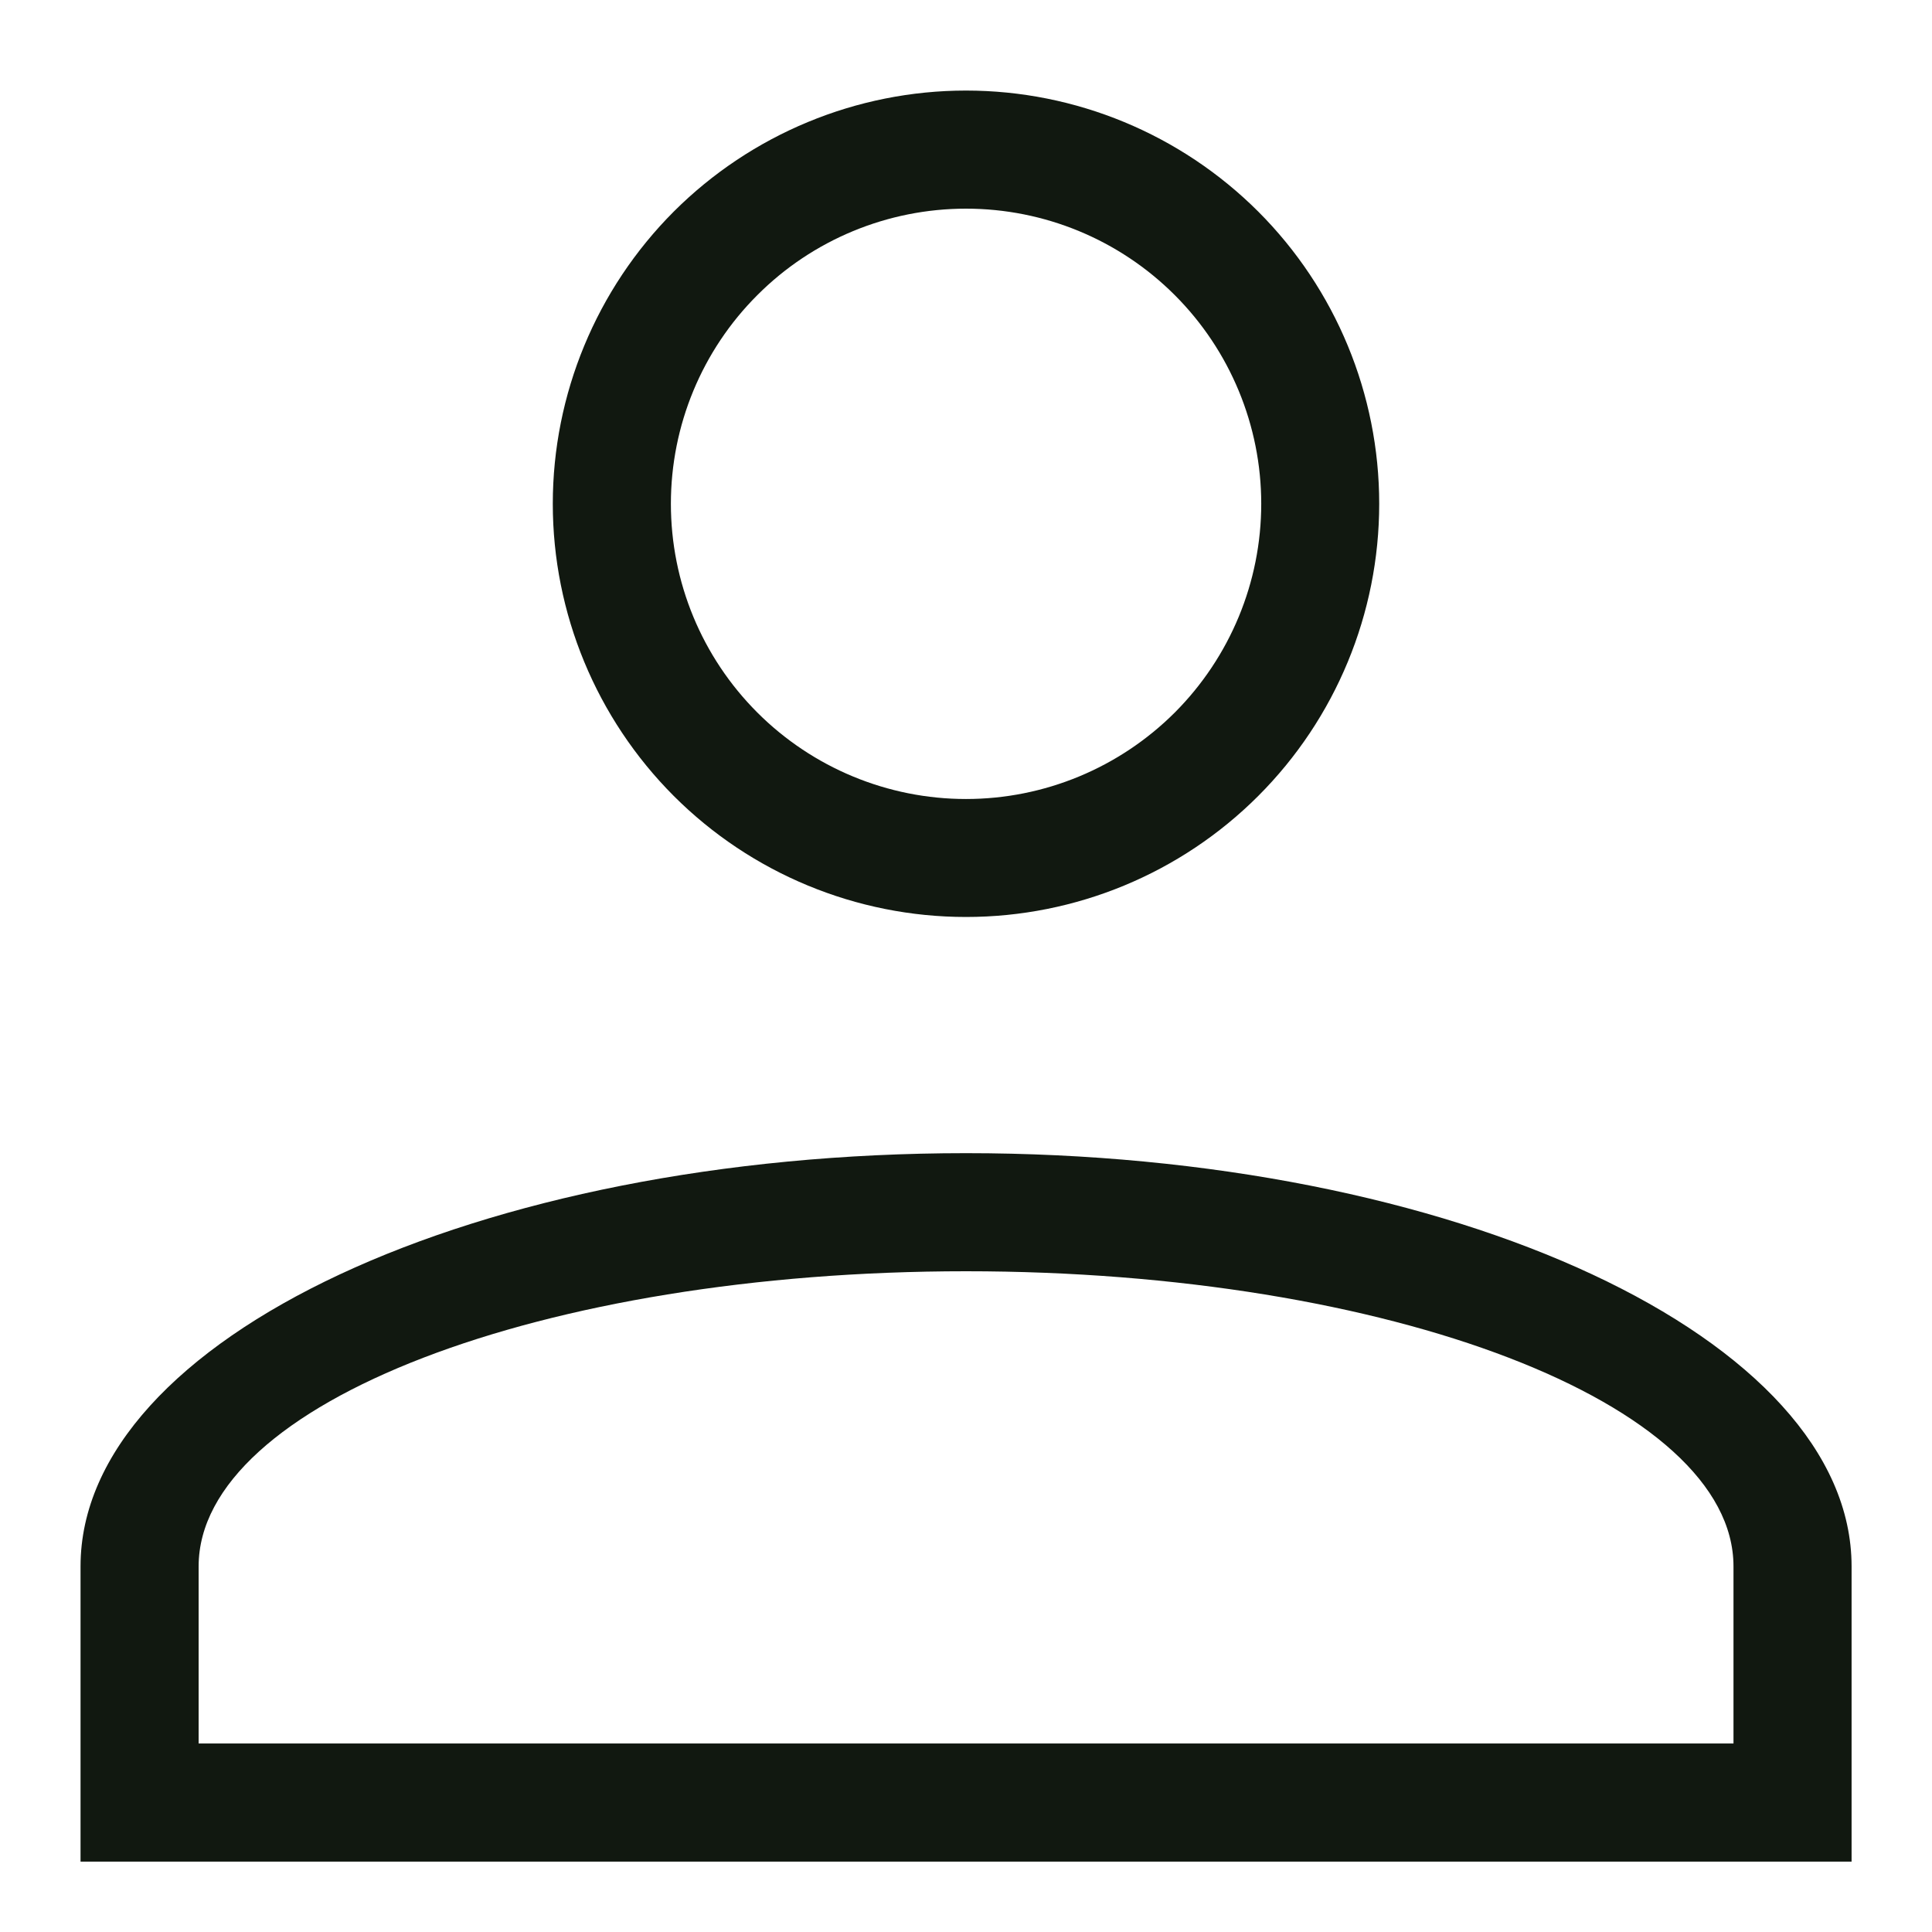
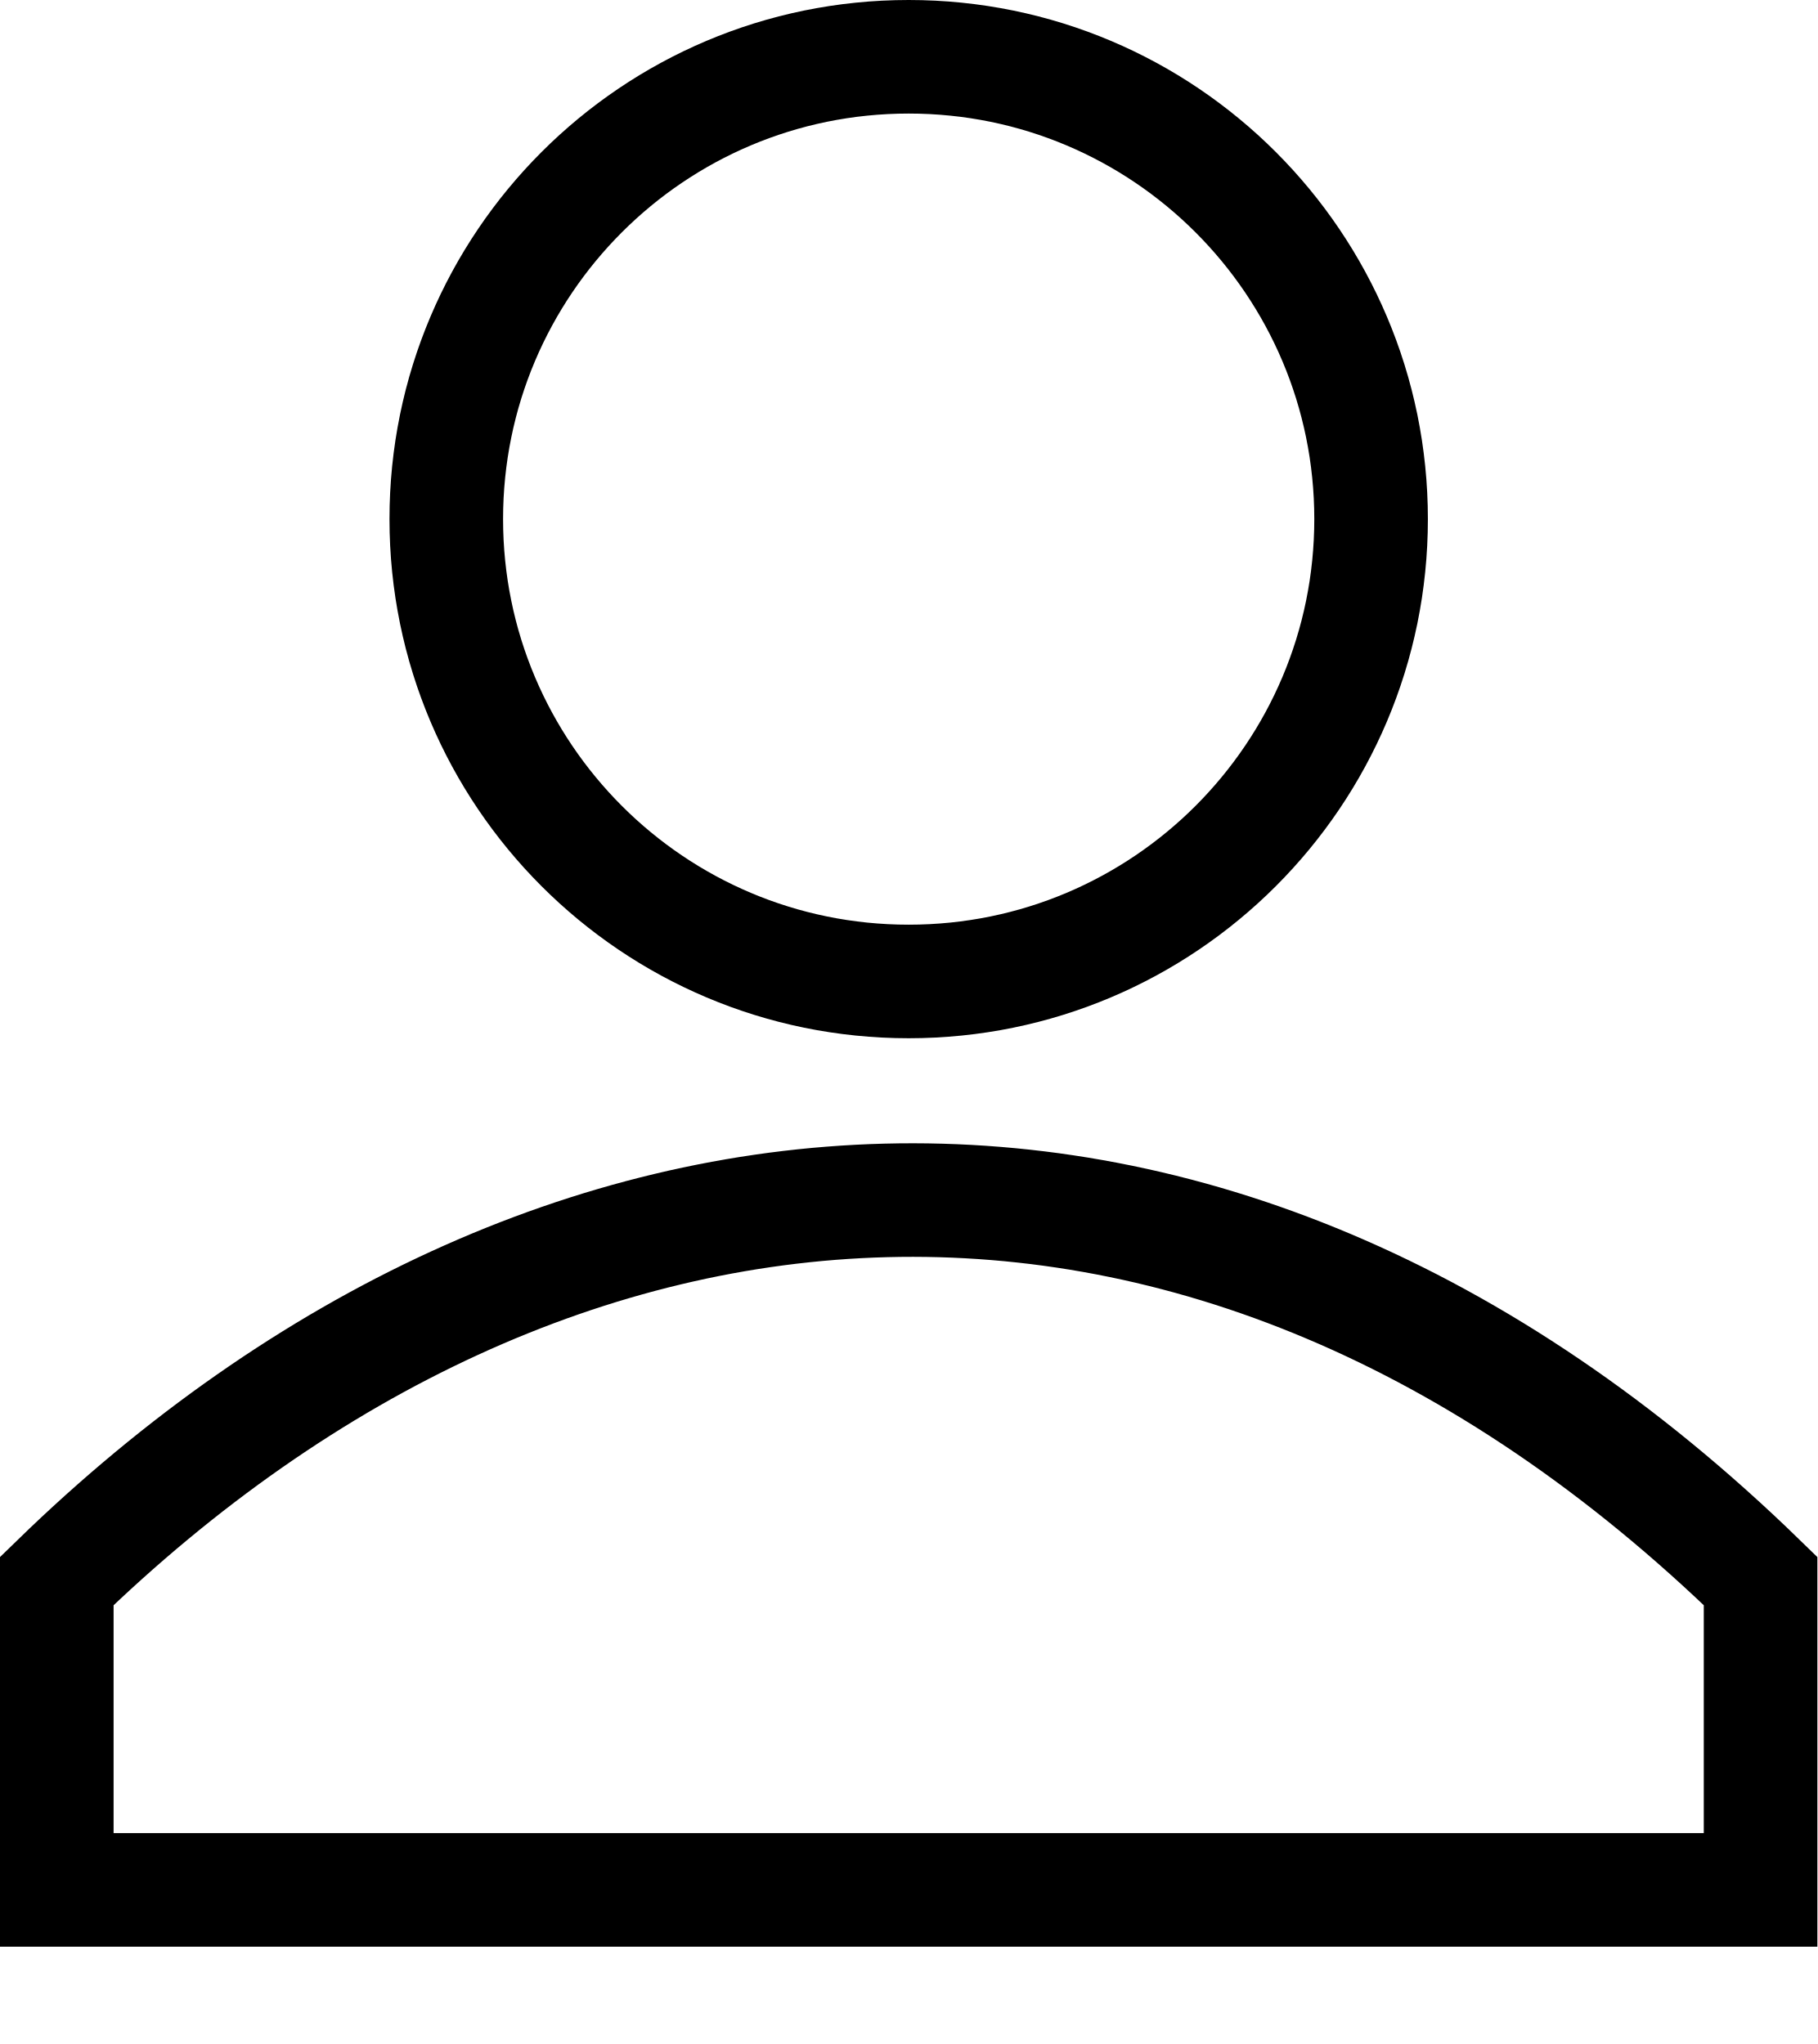
- <svg xmlns="http://www.w3.org/2000/svg" width="16" height="16" viewBox="0 0 16 16" fill="none">
-   <path d="M8 9.55C12.048 9.55 15.334 11.085 15.334 12.972V15.417H0.667V12.972C0.667 11.085 3.952 9.55 8 9.55ZM14.356 12.972C14.356 11.623 11.511 10.528 8 10.528C4.49 10.528 1.645 11.623 1.645 12.972V14.439H14.356V12.972ZM8 0.75C8.908 0.75 9.778 1.111 10.42 1.752C11.062 2.394 11.422 3.265 11.422 4.172C11.422 5.08 11.062 5.95 10.42 6.592C9.778 7.234 8.908 7.594 8 7.594C7.093 7.594 6.222 7.234 5.58 6.592C4.939 5.95 4.578 5.08 4.578 4.172C4.578 3.265 4.939 2.394 5.58 1.752C6.222 1.111 7.093 0.75 8 0.75ZM8 1.728C7.352 1.728 6.73 1.985 6.272 2.444C5.813 2.902 5.556 3.524 5.556 4.172C5.556 4.821 5.813 5.442 6.272 5.901C6.73 6.359 7.352 6.617 8 6.617C8.649 6.617 9.27 6.359 9.729 5.901C10.187 5.442 10.445 4.821 10.445 4.172C10.445 3.524 10.187 2.902 9.729 2.444C9.27 1.985 8.649 1.728 8 1.728Z" fill="#111810" />
+ <svg xmlns="http://www.w3.org/2000/svg" width="16" height="18" viewBox="0 0 16 18" fill="none">
+   <path d="M12.071 4.571C12.071 6.82 10.249 8.643 8 8.643C5.751 8.643 3.929 6.82 3.929 4.571C3.929 2.323 5.751 0.5 8 0.5C10.249 0.5 12.071 2.323 12.071 4.571ZM0.5 16.643V13.923C2.68 11.802 5.222 10.637 7.799 10.571C10.376 10.505 13.05 11.537 15.5 13.923V16.643H0.5Z" stroke="black" />
</svg>
